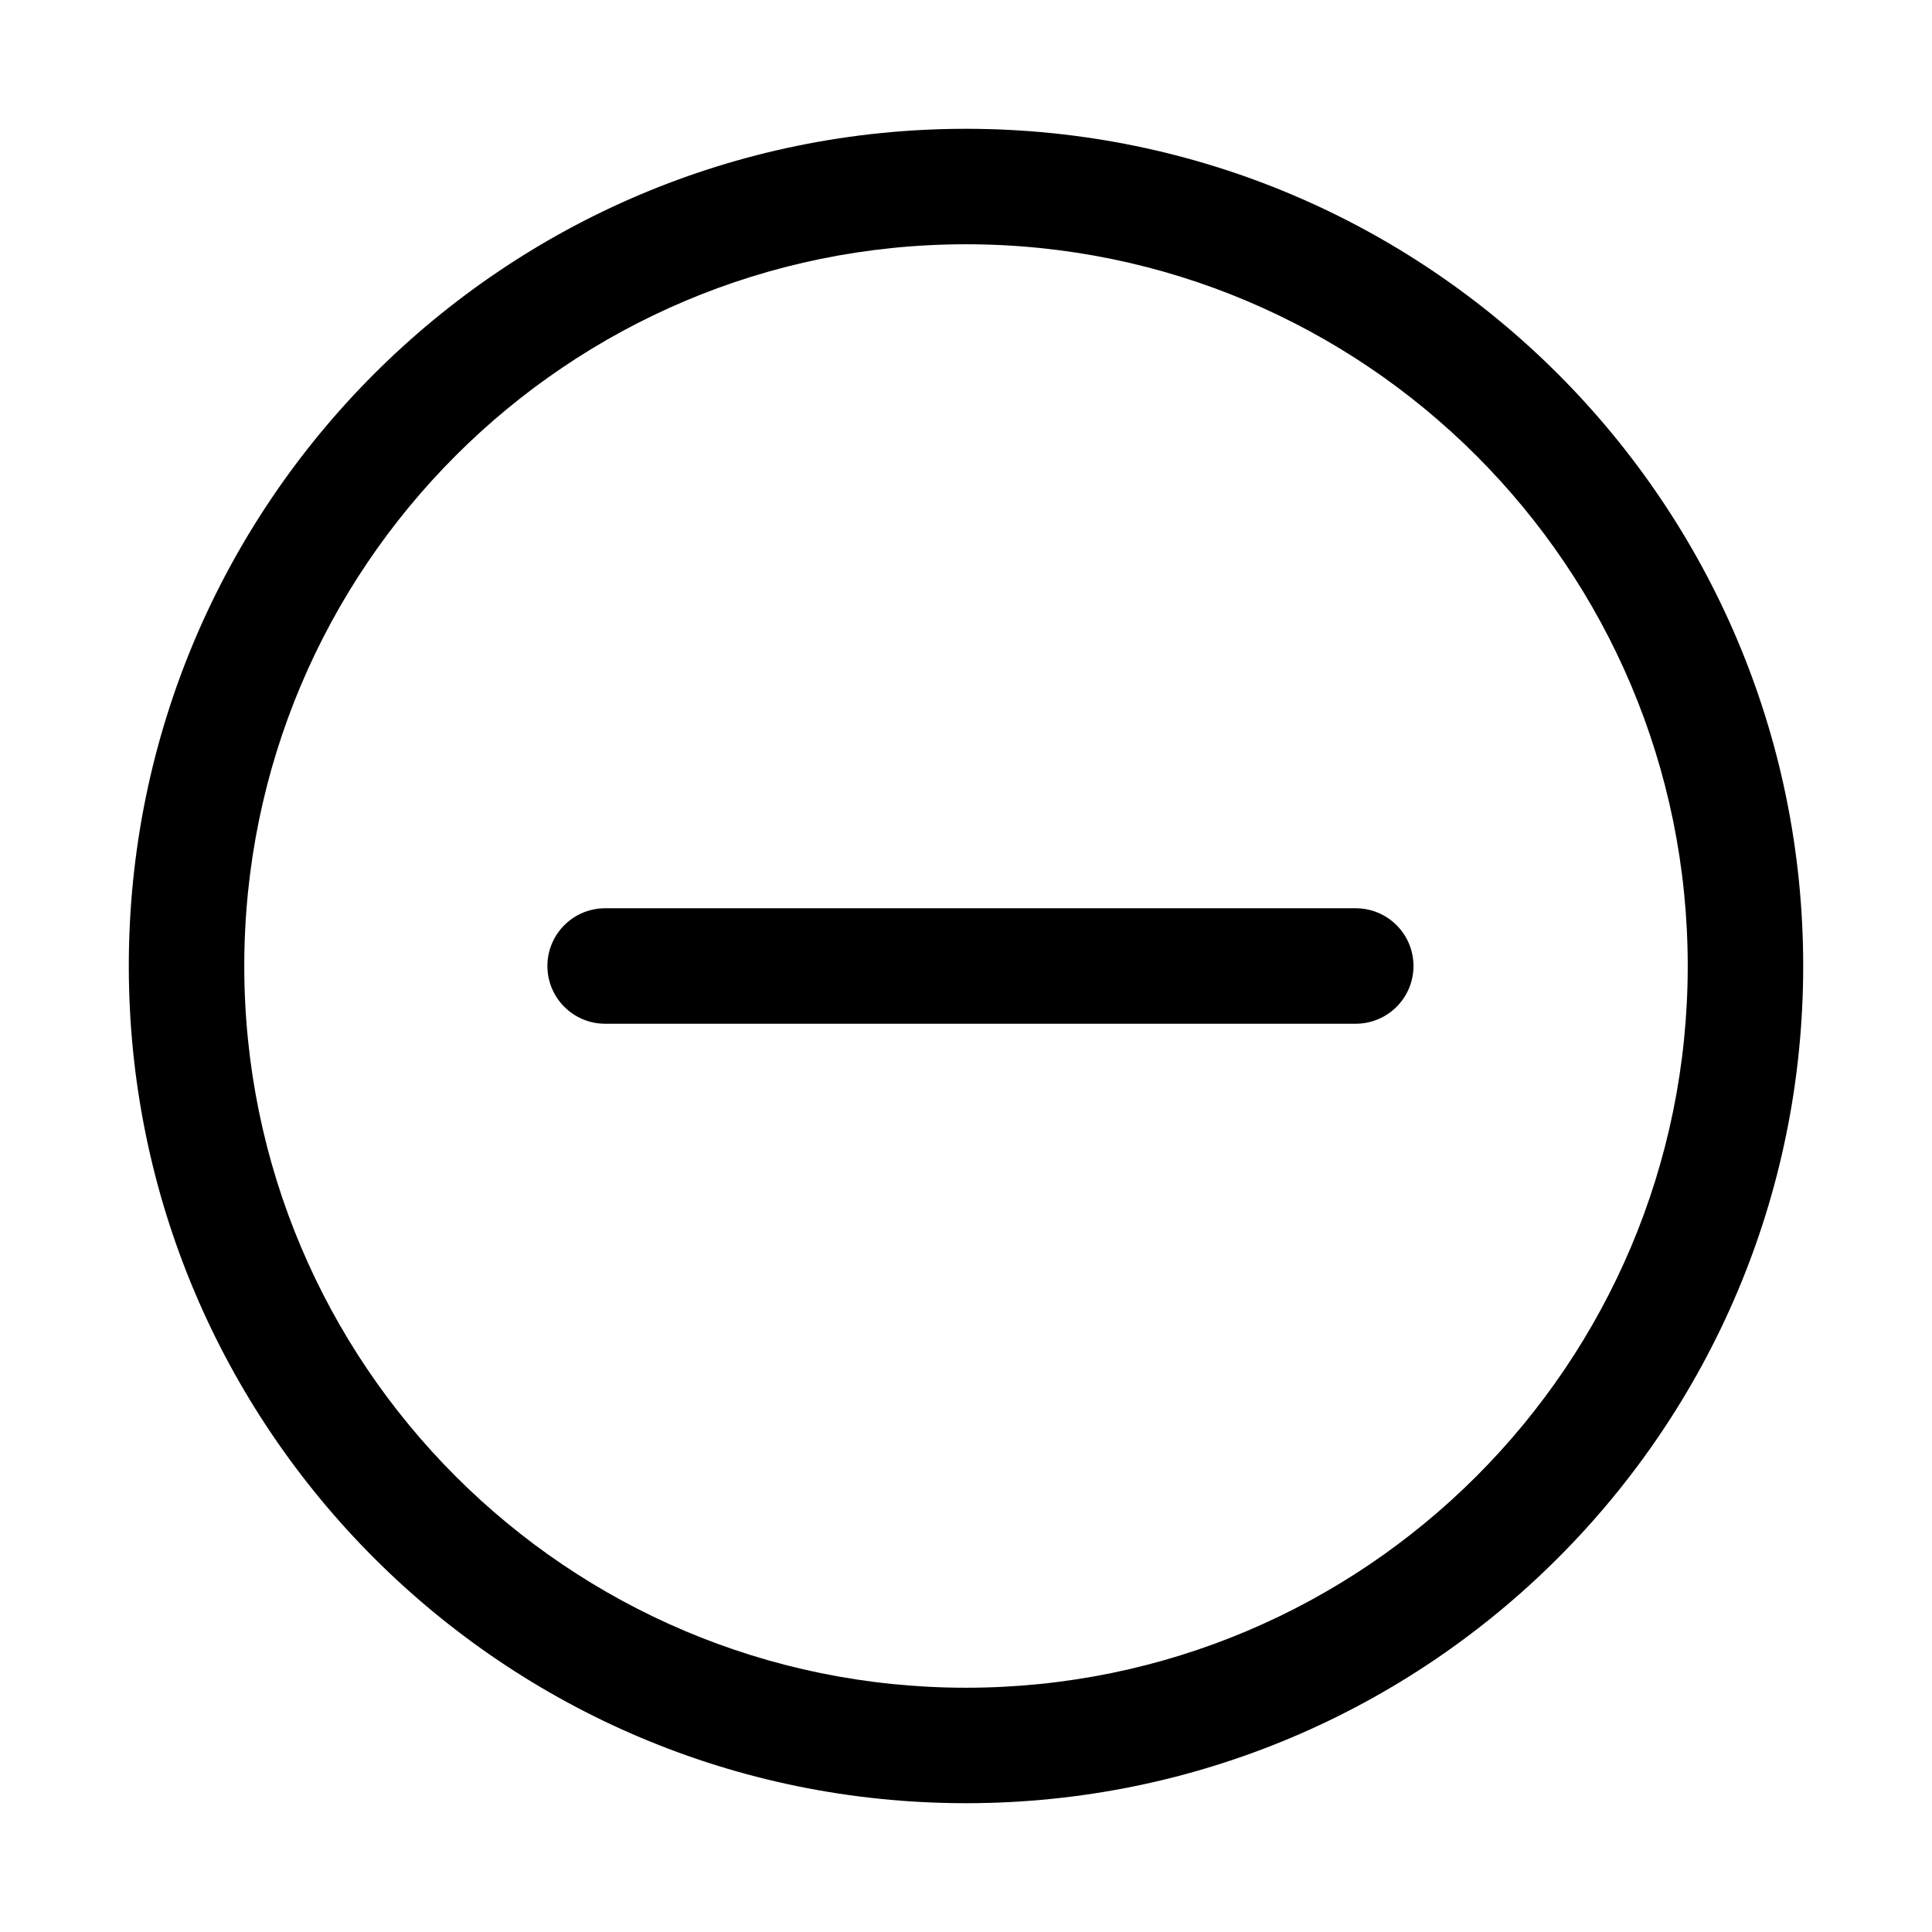
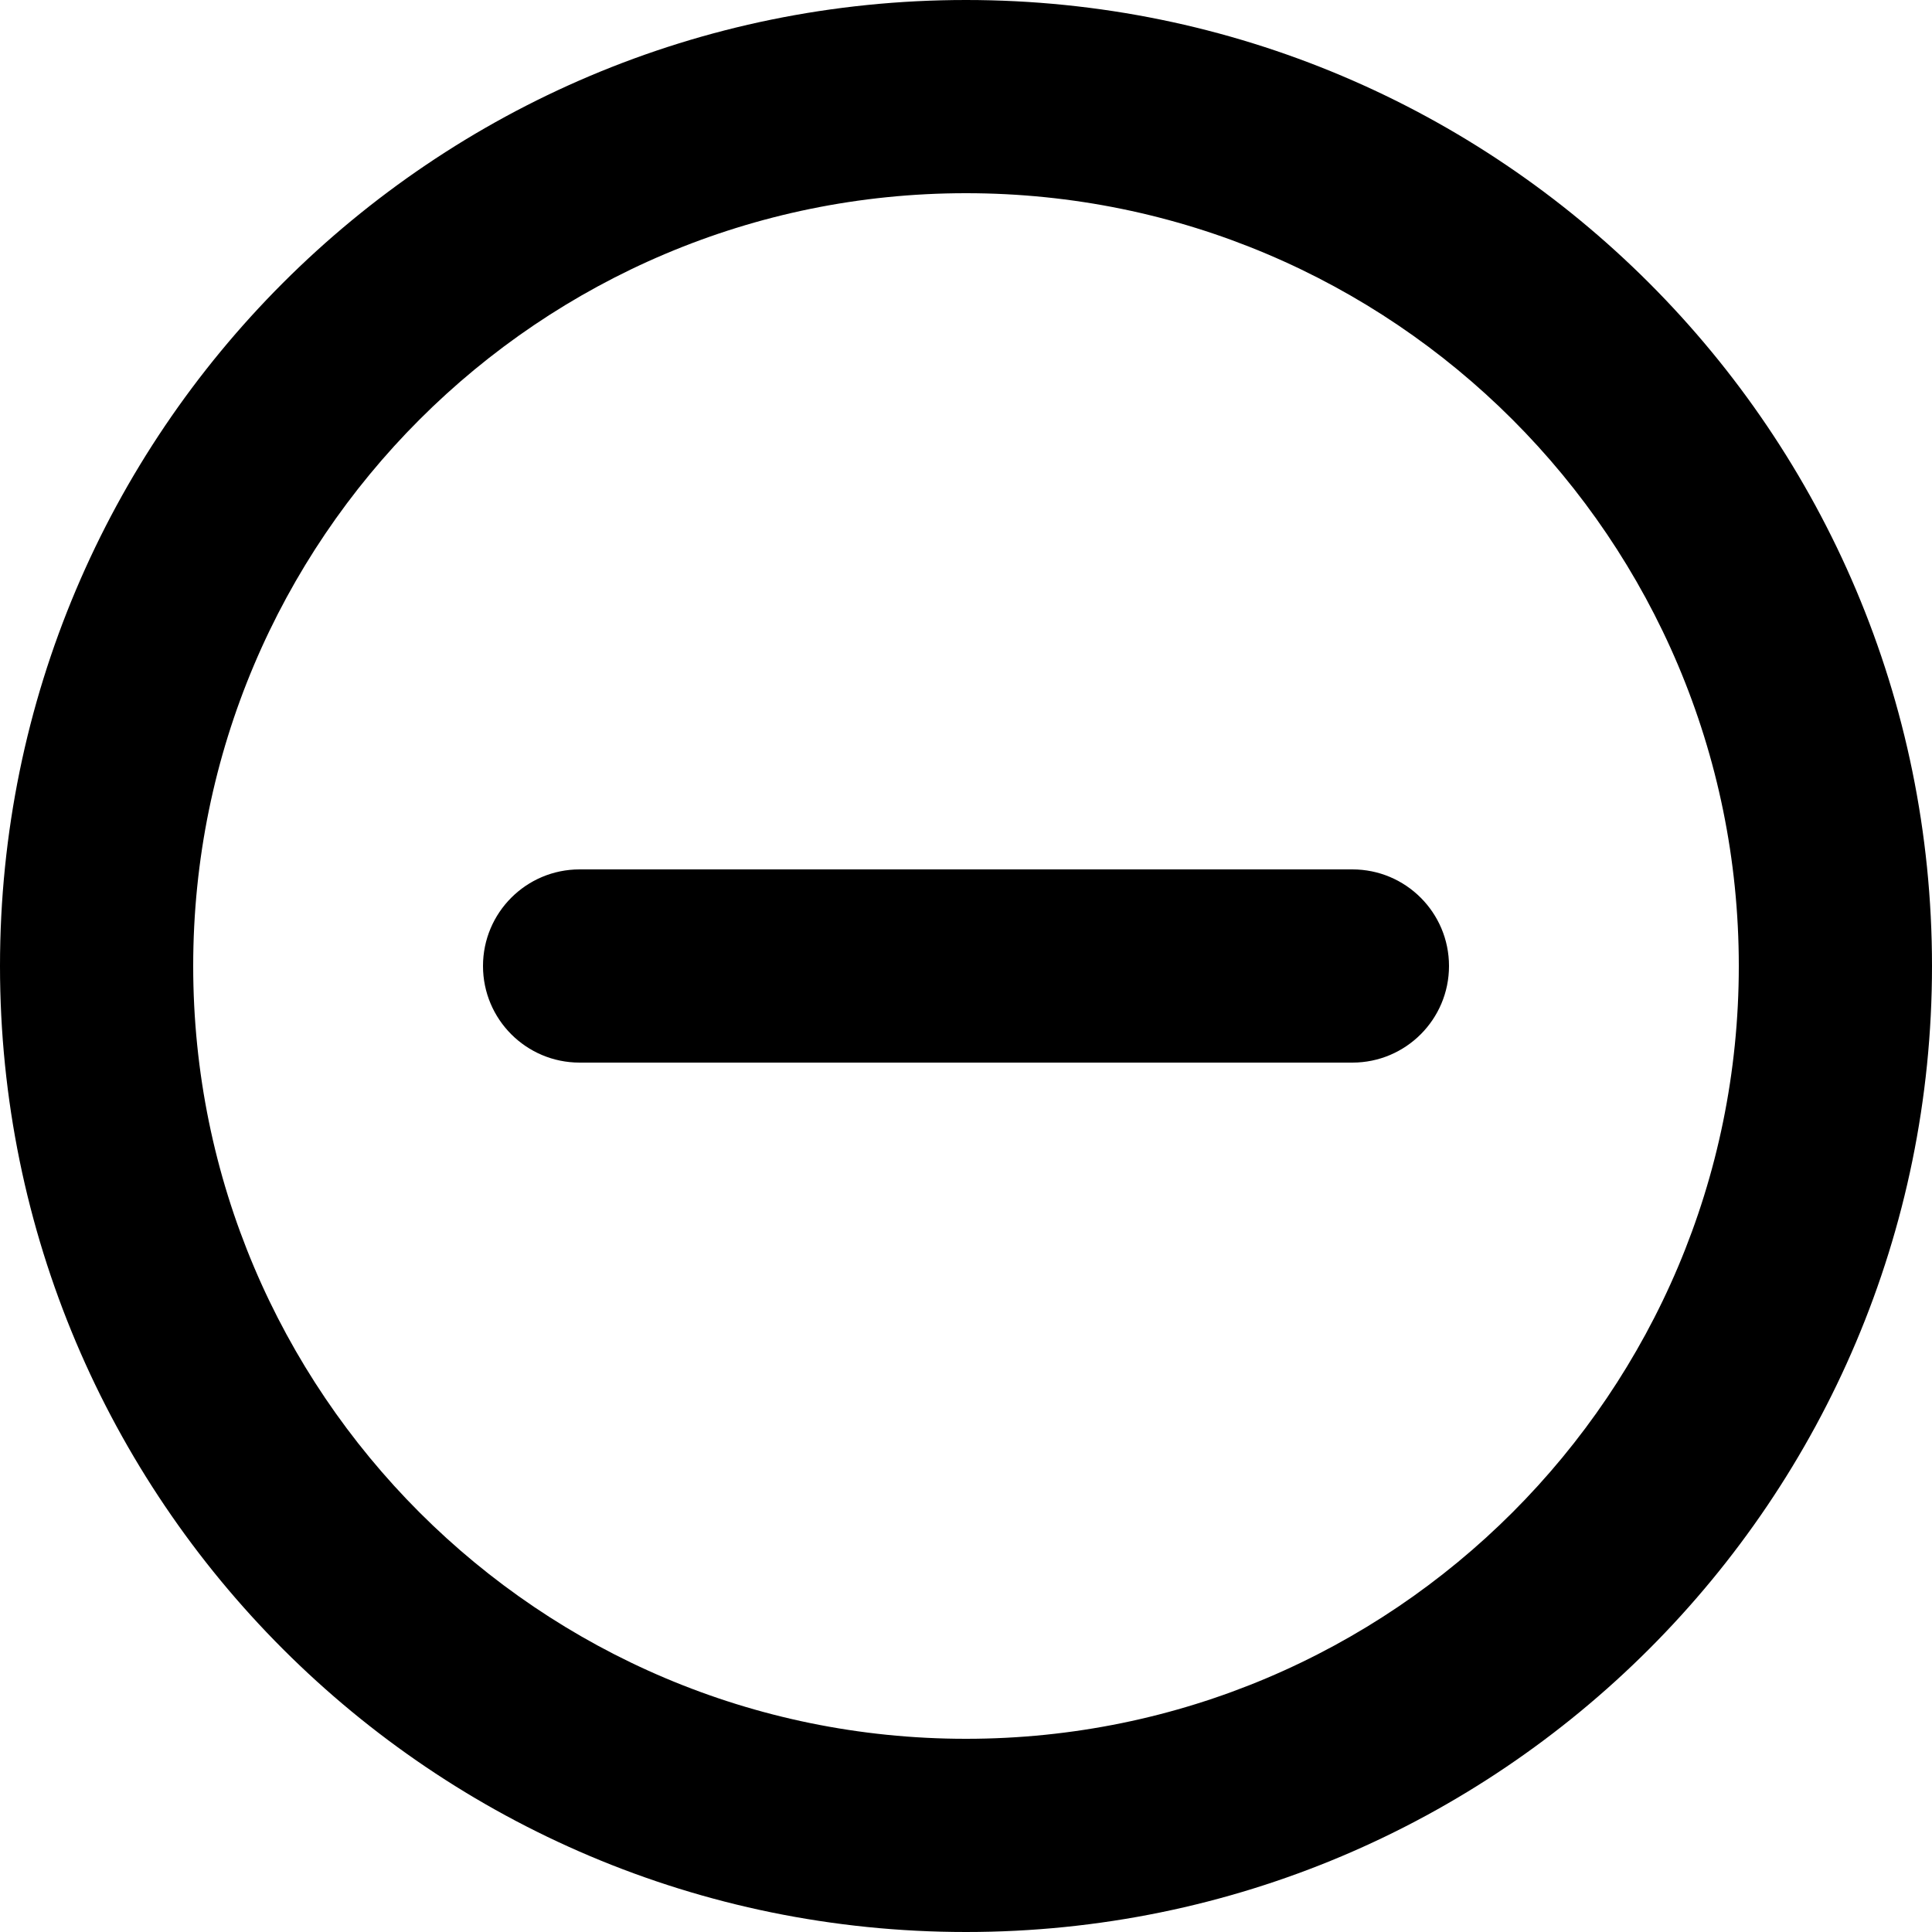
- <svg xmlns="http://www.w3.org/2000/svg" width="100px" height="100px" viewBox="20 20 60 60" version="1.1">
-   <path d="M50,72.414 L50,72.414 C62.379,72.414 72.414,62.379 72.414,50 C72.414,37.621 62.379,27.586 50,27.586 C37.621,27.586 27.586,37.621 27.586,50 C27.586,62.379 37.621,72.414 50,72.414 L50,72.414 Z M50,76 L50,76 C35.641,76 24,64.359 24,50 C24,35.641 35.641,24 50,24 C64.359,24 76,35.641 76,50 C76,64.359 64.359,76 50,76 L50,76 Z M38.793,51.793 L62.103,51.793 C63.094,51.793 63.897,50.99 63.897,50 C63.897,49.01 63.094,48.207 62.103,48.207 L38.793,48.207 C37.803,48.207 37,49.01 37,50 C37,50.99 37.803,51.793 38.793,51.793 L38.793,51.793 Z" />
+ <svg xmlns="http://www.w3.org/2000/svg" width="20" height="20">
+   <path d="M10 0c5.523 0 10 4.477 10 10s-4.477 10-10 10S0 15.523 0 10 4.477 0 10 0zm0 2a8 8 0 100 16 8 8 0 000-16zm4 7a1 1 0 010 2H6a1 1 0 010-2h8z" fill-rule="nonzero" />
</svg>
